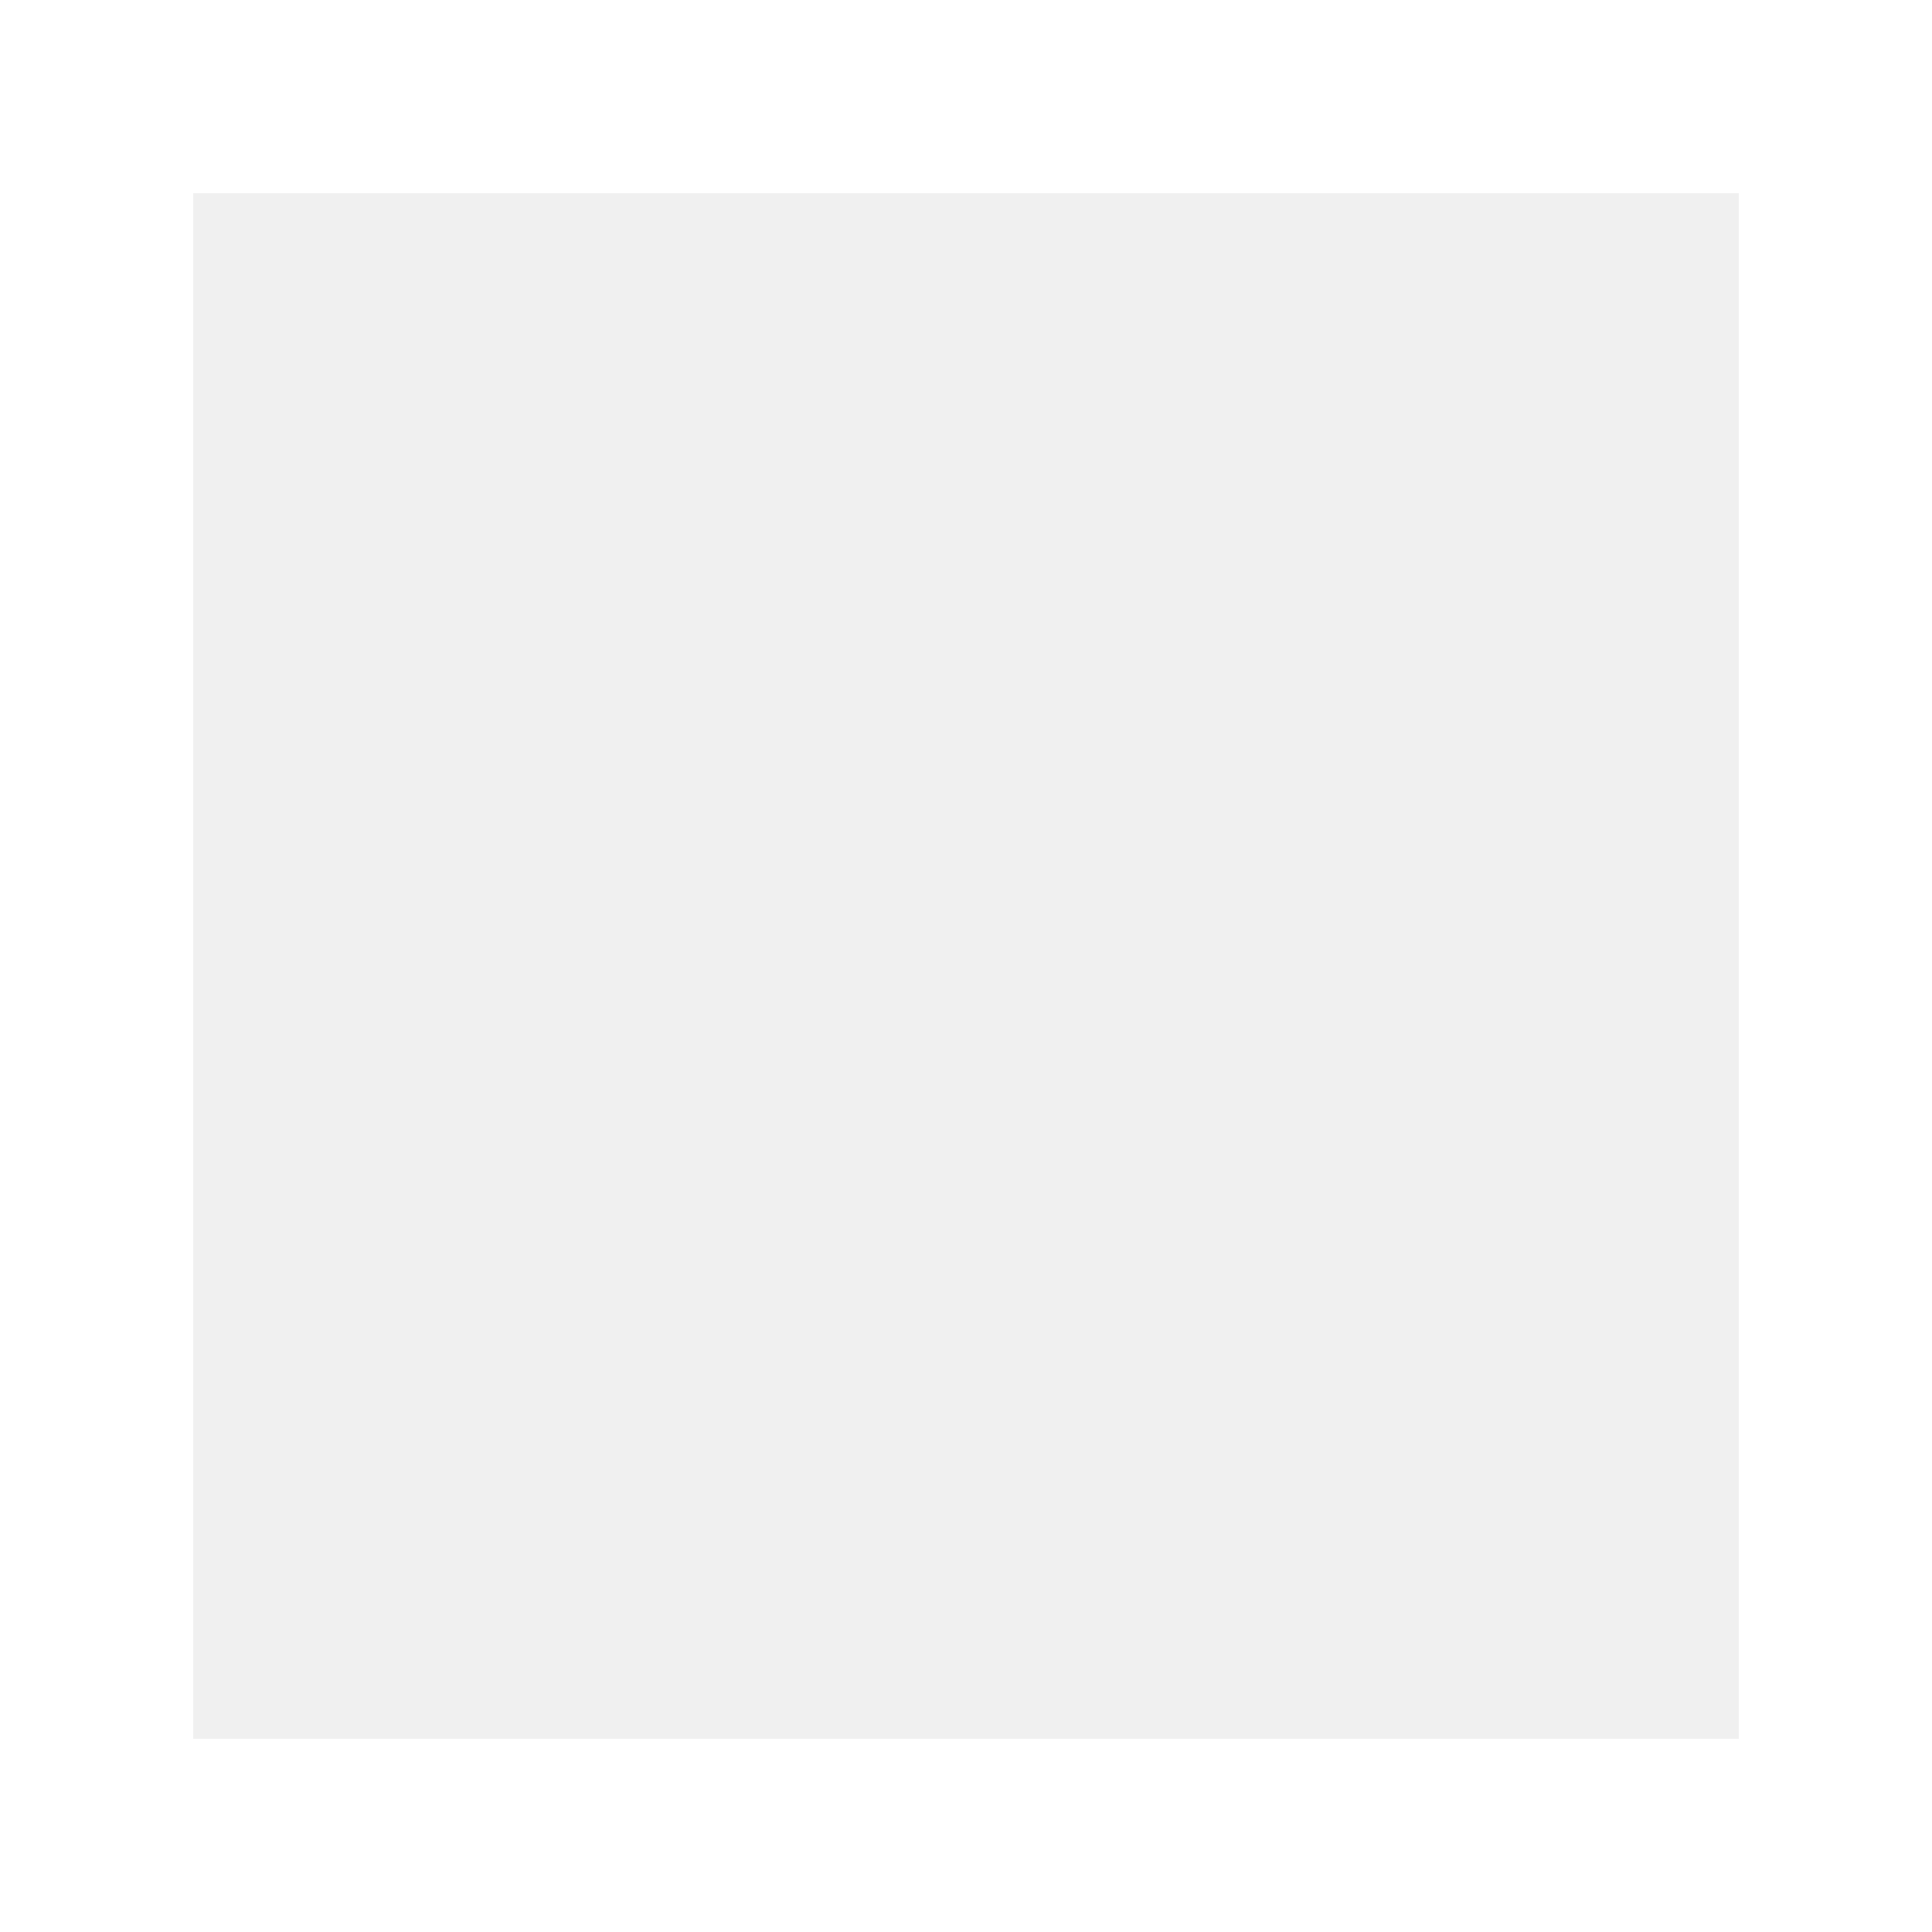
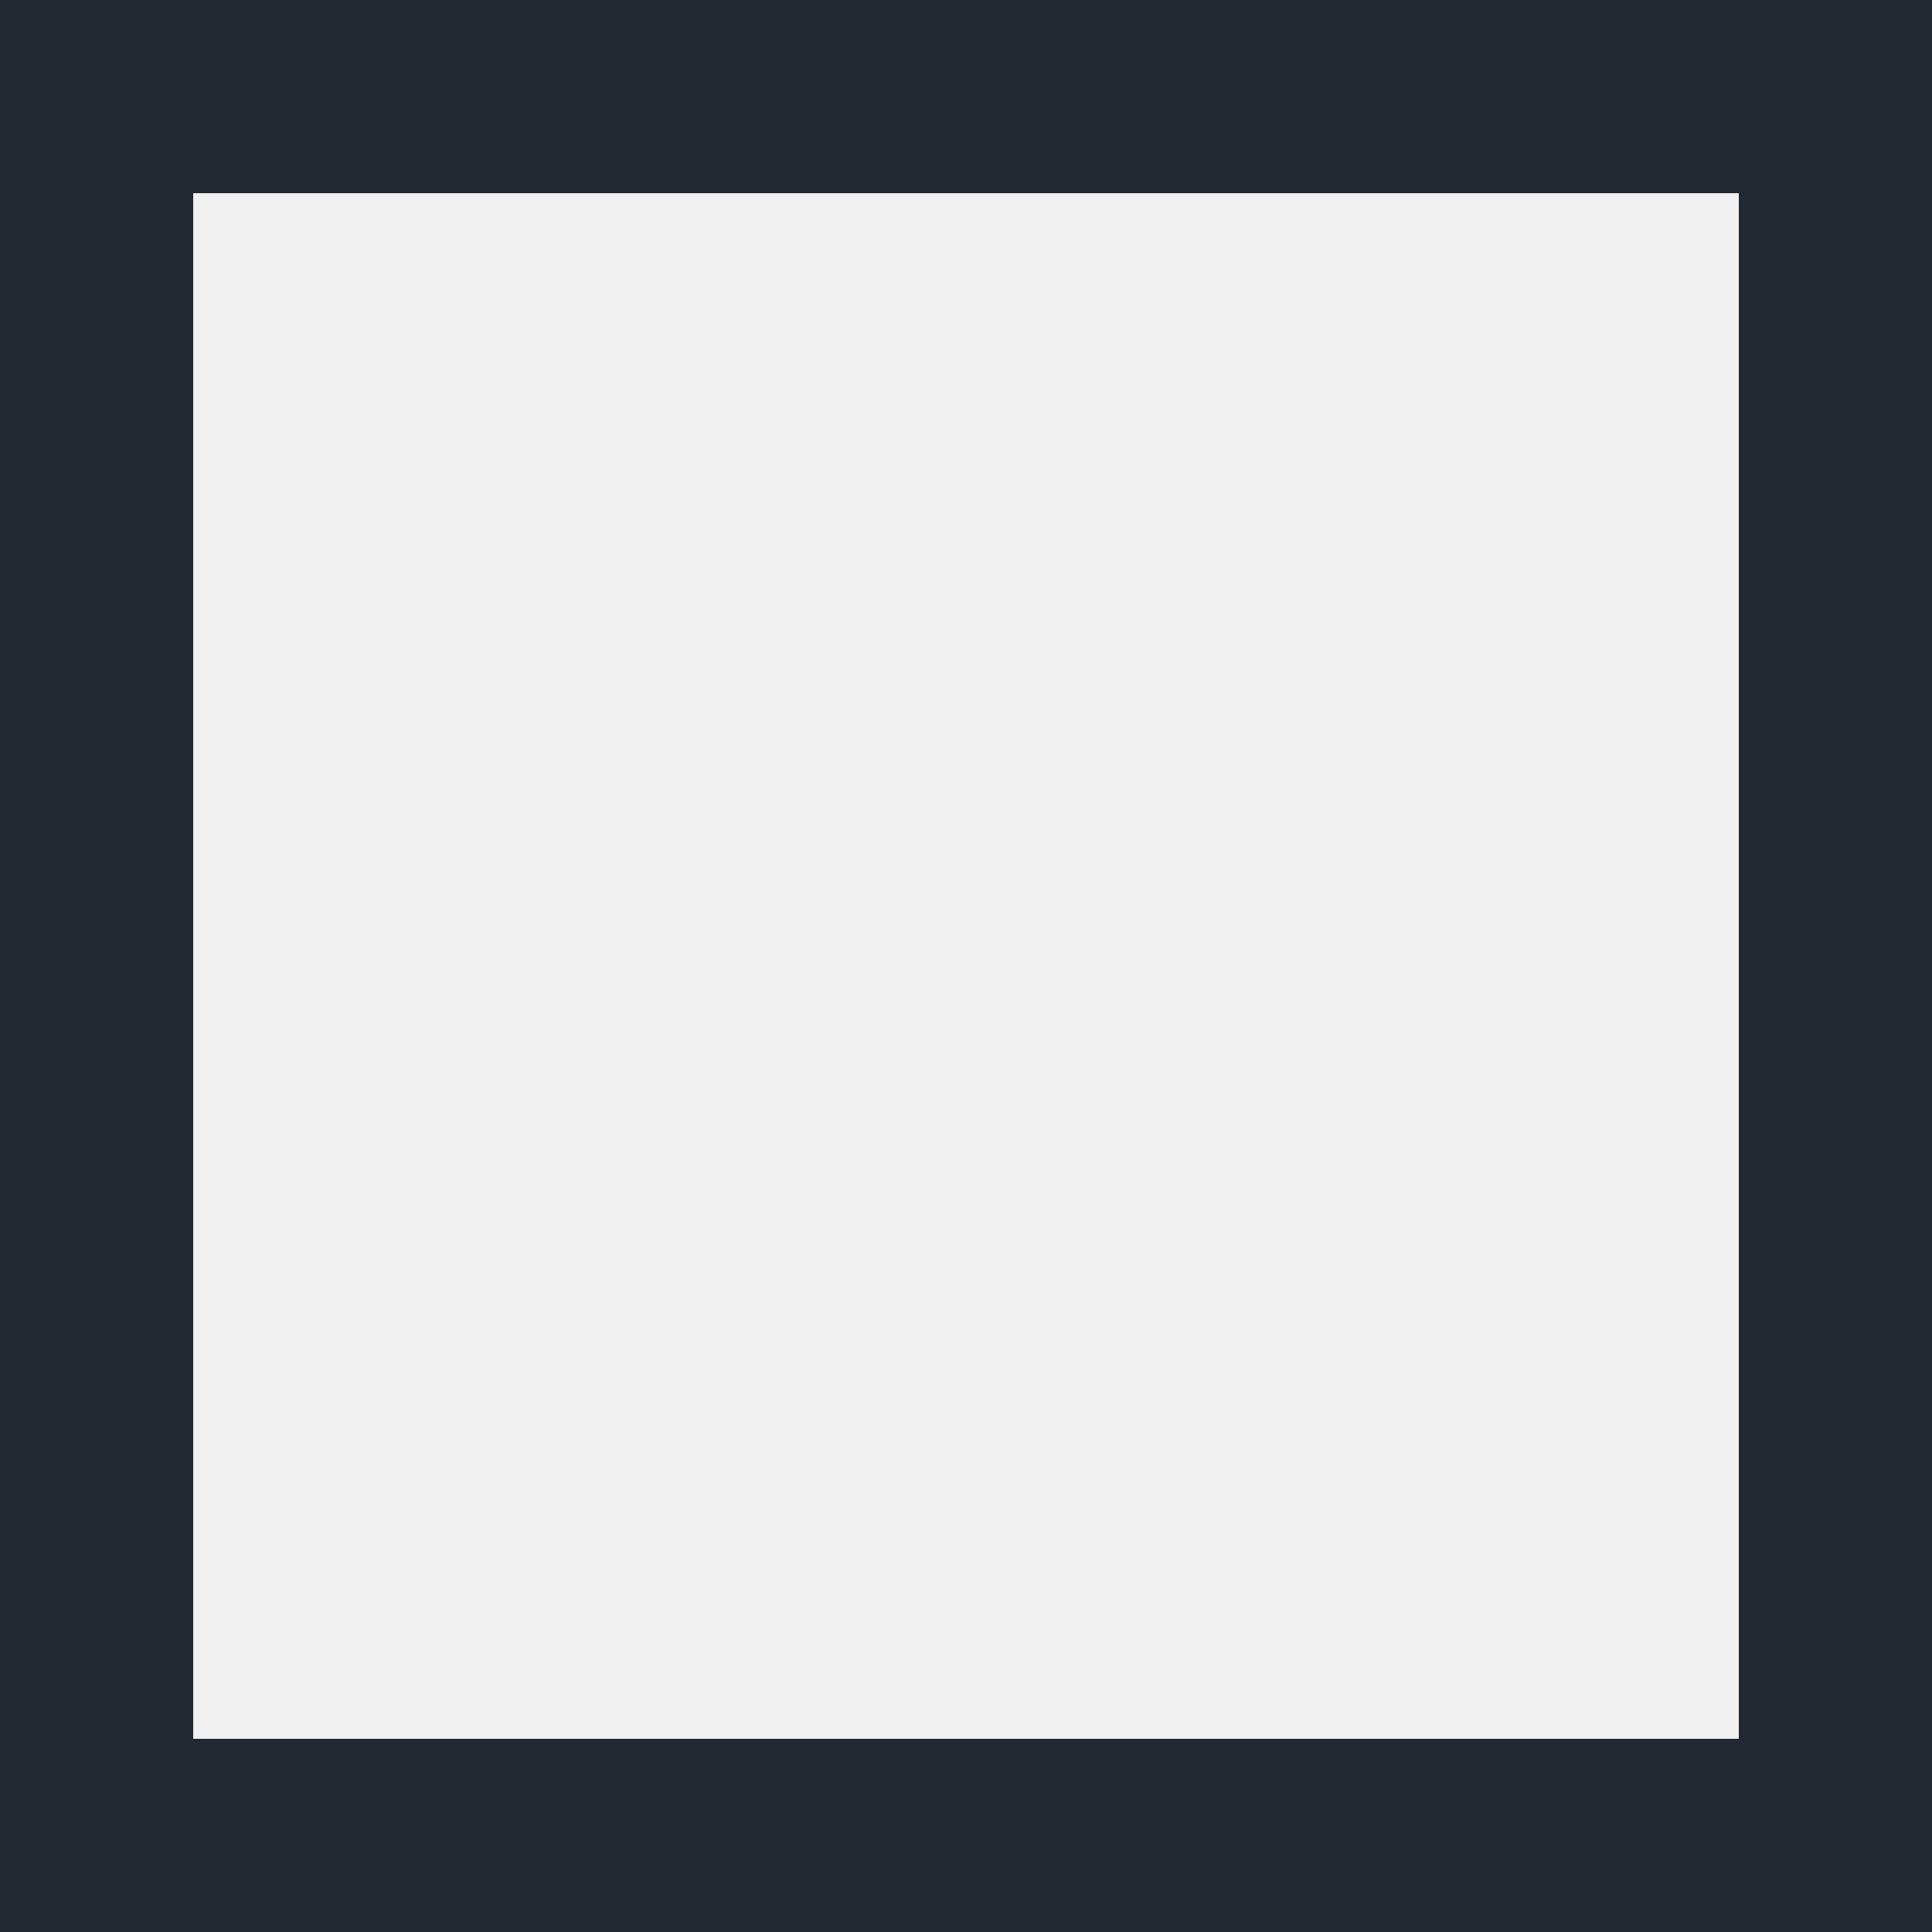
- <svg xmlns="http://www.w3.org/2000/svg" id="图层_1" data-name="图层 1" width="10" height="10" viewBox="0 0 10 10">
+ <svg xmlns="http://www.w3.org/2000/svg" width="10" height="10" viewBox="0 0 10 10">
  <defs>
    <style>
      .cls-1 {
        fill: none;
-         stroke: white;
+         stroke: #222831;
        stroke-miterlimit: 10;
      }
    </style>
  </defs>
  <rect class="cls-1" x="0.5" y="0.5" width="9" height="9" />
</svg>
